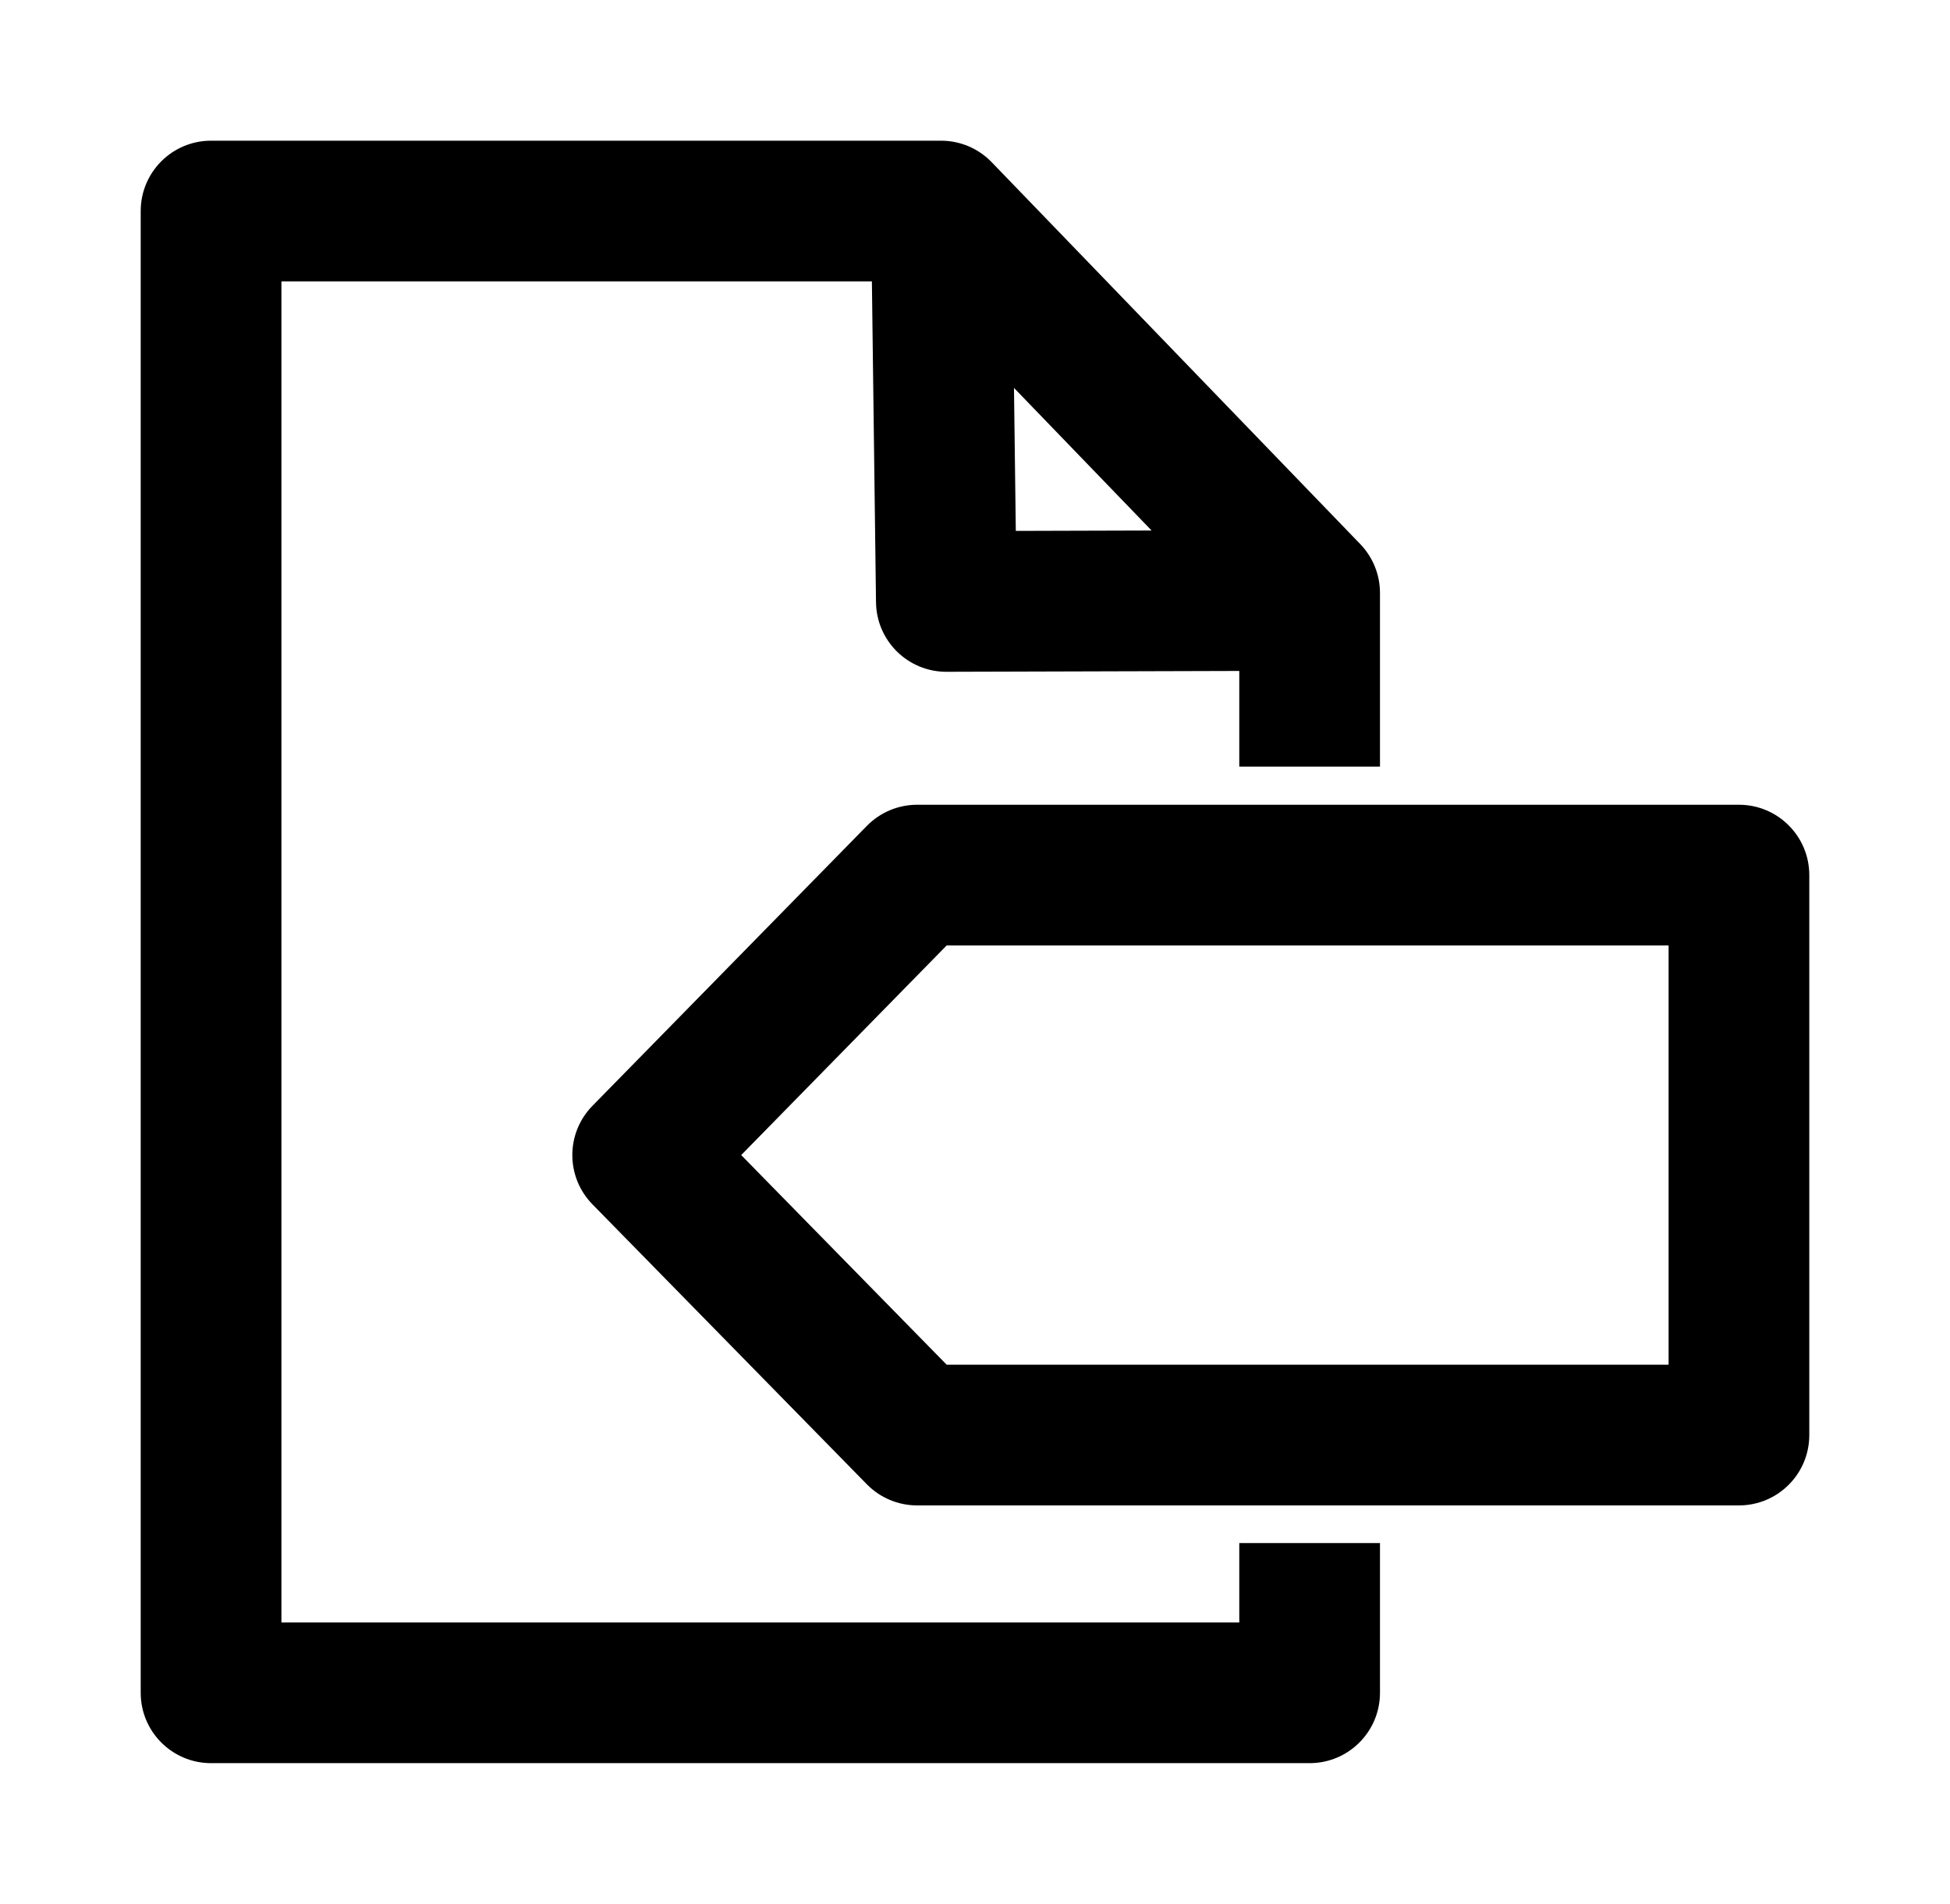
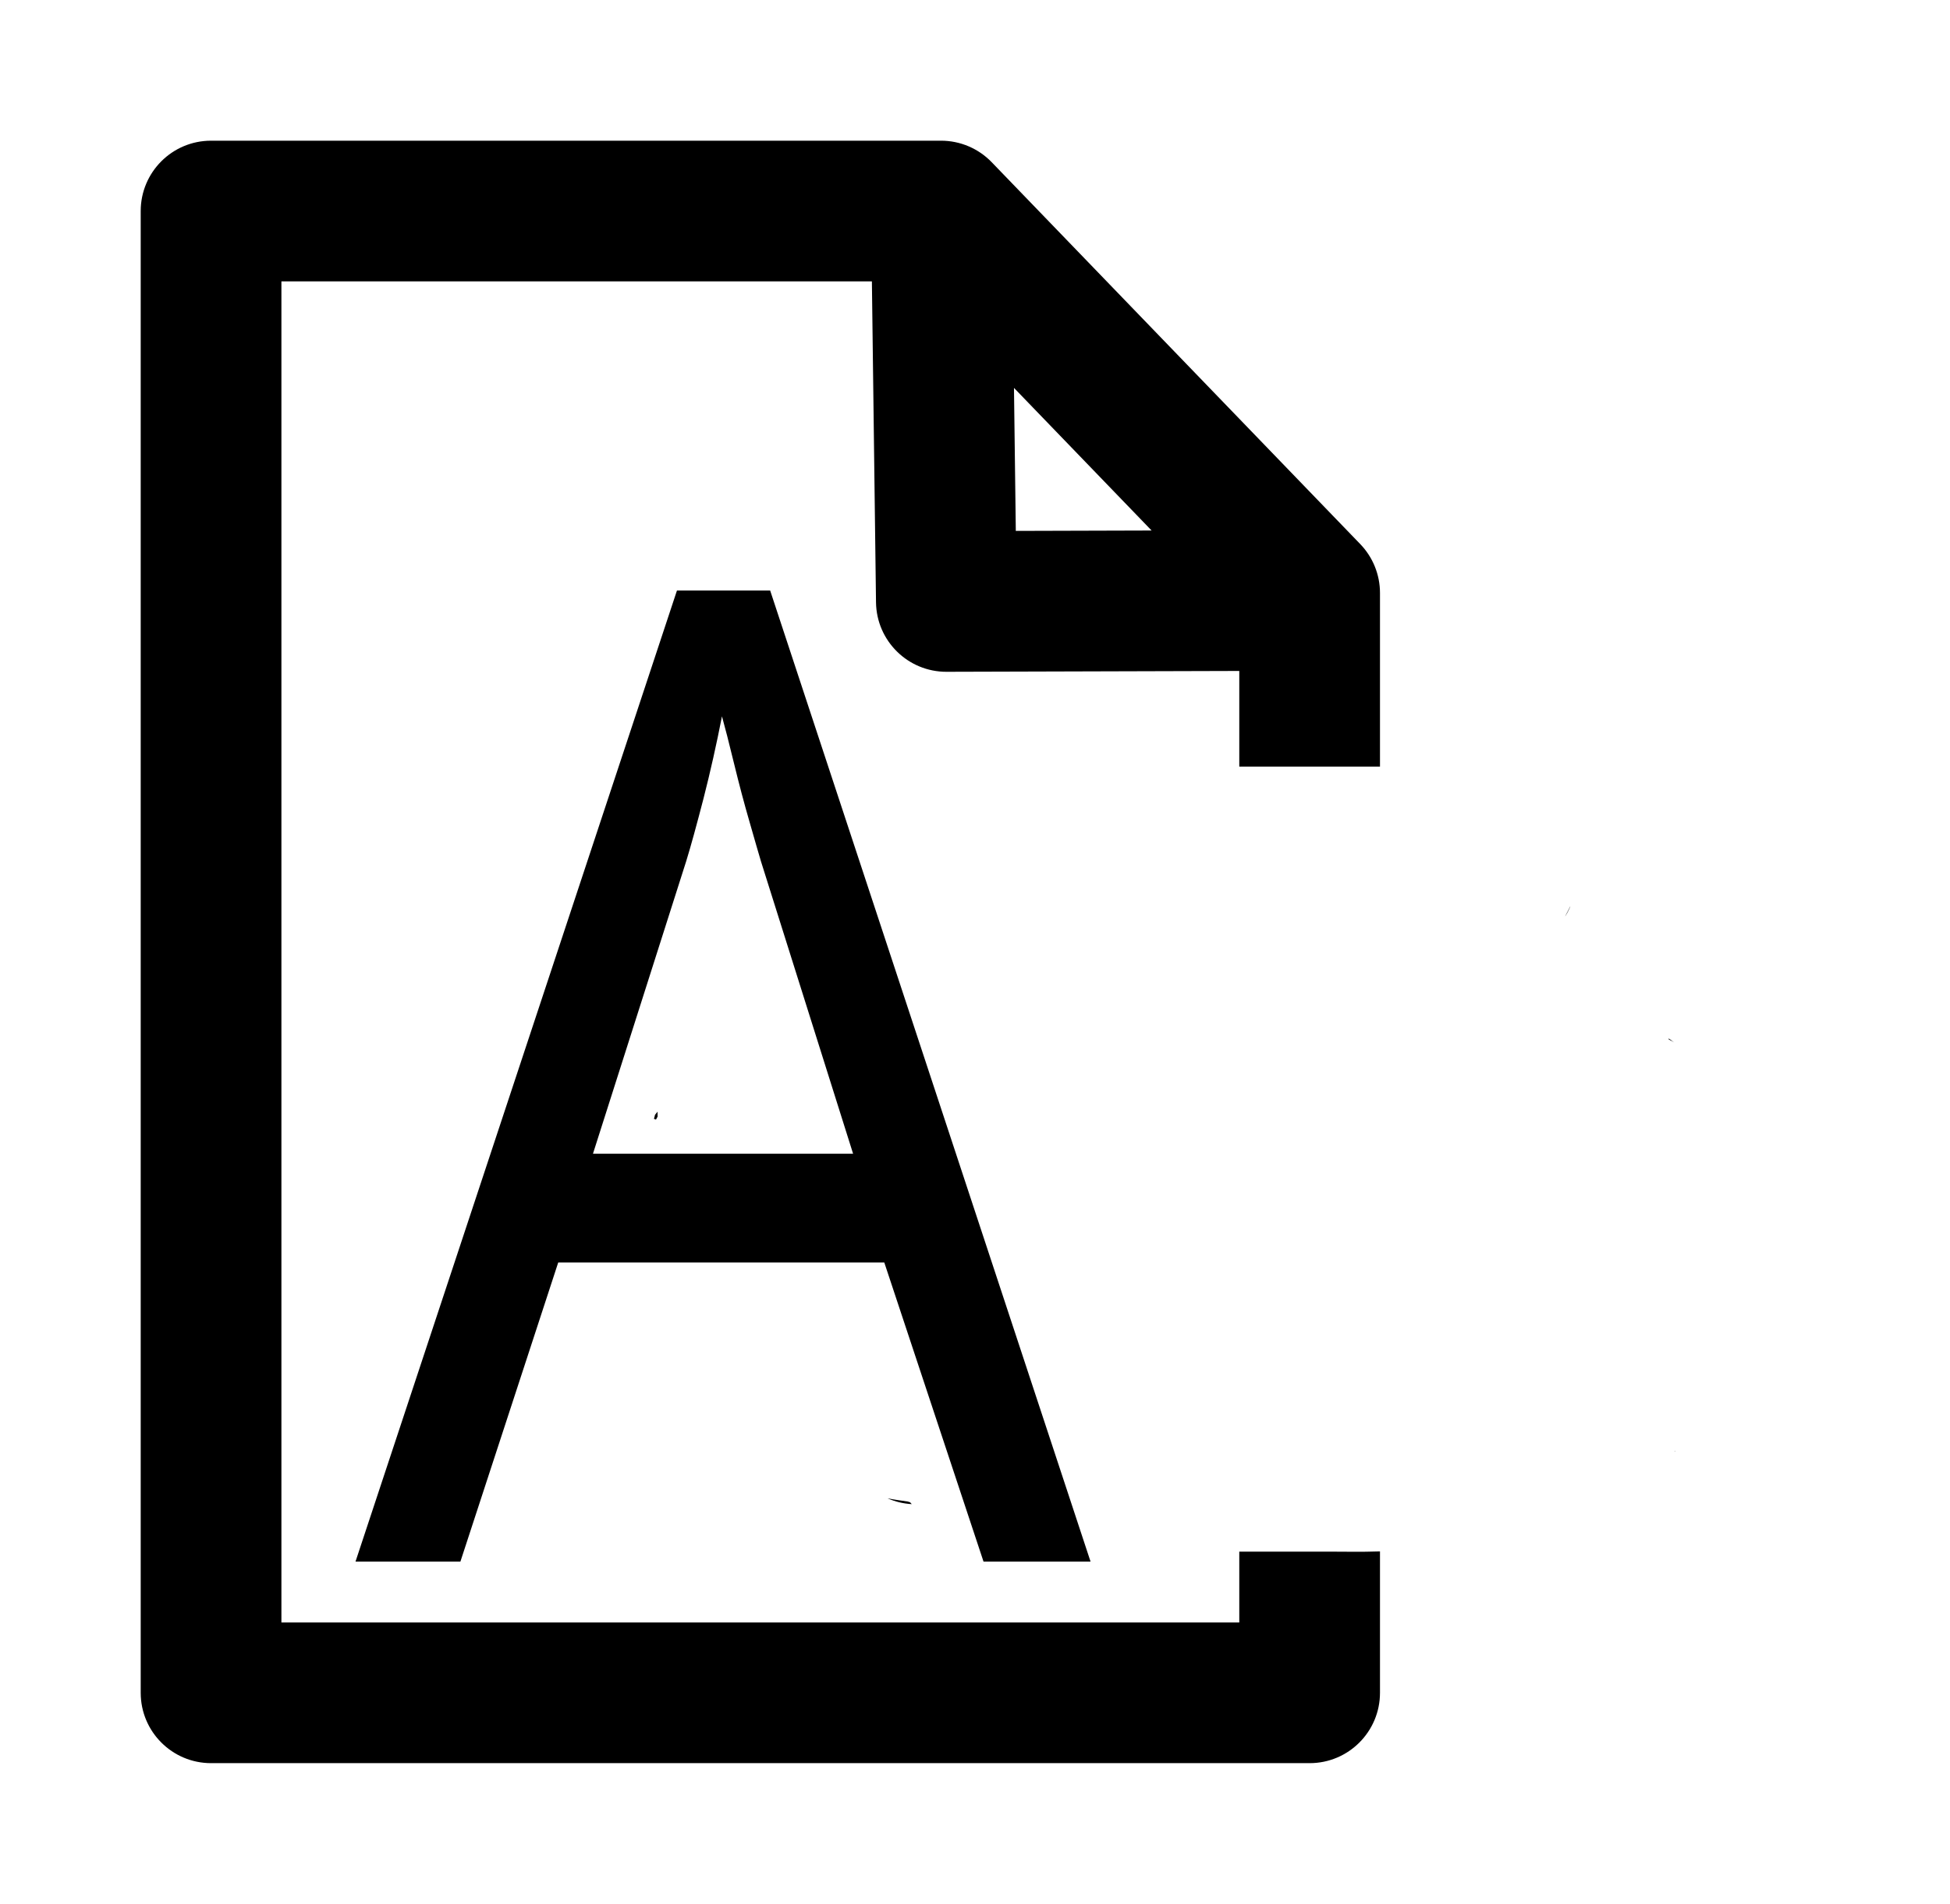
<svg xmlns="http://www.w3.org/2000/svg" id="svg912" version="1.1" viewBox="0 0 138.591 135.31" height="135.31mm" width="138.591mm">
  <defs id="defs906" />
  <g transform="translate(-40.31773,-5.672381)" id="layer1">
    <g style="opacity:1" id="g1496">
-       <path id="path1498" d="m 133.397,115.34 v 10.643 H 55.318 l 2e-6,-105.31 h 51.884 l 26.196,27.141 v 12.341" style="color:#000000;font-style:normal;font-variant:normal;font-weight:normal;font-stretch:normal;font-size:medium;line-height:normal;font-family:sans-serif;font-variant-ligatures:normal;font-variant-position:normal;font-variant-caps:normal;font-variant-numeric:normal;font-variant-alternates:normal;font-variant-east-asian:normal;font-feature-settings:normal;font-variation-settings:normal;text-indent:0;text-align:start;text-decoration:none;text-decoration-line:none;text-decoration-style:solid;text-decoration-color:#000000;letter-spacing:normal;word-spacing:normal;text-transform:none;writing-mode:lr-tb;direction:ltr;text-orientation:mixed;dominant-baseline:auto;baseline-shift:baseline;text-anchor:start;white-space:normal;shape-padding:0;shape-margin:0;inline-size:0;clip-rule:nonzero;display:inline;overflow:visible;visibility:visible;isolation:auto;mix-blend-mode:normal;color-interpolation:sRGB;color-interpolation-filters:linearRGB;solid-color:#000000;solid-opacity:1;vector-effect:none;fill:#55ffff;fill-opacity:0;fill-rule:nonzero;stroke:none;stroke-width:10;stroke-linecap:butt;stroke-linejoin:round;stroke-miterlimit:4;stroke-dasharray:none;stroke-dashoffset:0;stroke-opacity:1.0;color-rendering:auto;image-rendering:auto;shape-rendering:auto;text-rendering:auto;enable-background:accumulate;stop-color:#000000;stop-opacity:1;" />
-       <path transform="matrix(0.2645833,0,0,0.2645833,40.31773,5.672381)" d="M 56.695 37.793 A 18.9 18.9 0 0 0 37.797 56.691 L 37.797 454.715 A 18.9 18.9 0 0 0 56.695 473.613 L 351.793 473.613 A 18.9 18.9 0 0 0 370.691 454.715 L 370.691 414.49 L 332.896 414.49 L 332.896 435.818 L 75.594 435.818 L 75.594 75.588 L 234.207 75.588 L 235.314 161.801 A 18.9 18.9 0 0 0 254.264 180.455 L 332.896 180.23 L 332.896 205.916 L 370.691 205.916 L 370.691 159.277 A 18.9 18.9 0 0 0 365.391 146.152 L 266.385 43.566 A 18.9 18.9 0 0 0 252.787 37.793 L 56.695 37.793 z M 272.375 104.197 L 309.342 142.504 L 272.867 142.609 L 272.375 104.197 z M 246.352 216.17 A 18.9 18.9 0 0 0 232.857 221.846 L 159.141 297.045 A 18.9 18.9 0 0 0 159.141 323.502 L 232.857 398.709 A 18.9 18.9 0 0 0 246.352 404.379 L 467.113 404.379 A 18.9 18.9 0 0 0 486.012 385.48 L 486.012 235.066 A 18.9 18.9 0 0 0 467.113 216.17 L 246.352 216.17 z M 254.293 253.965 L 448.217 253.965 L 448.217 366.582 L 254.293 366.582 L 199.1 310.273 L 254.293 253.965 z " style="color:#000000;font-style:normal;font-variant:normal;font-weight:normal;font-stretch:normal;font-size:medium;line-height:normal;font-family:sans-serif;font-variant-ligatures:normal;font-variant-position:normal;font-variant-caps:normal;font-variant-numeric:normal;font-variant-alternates:normal;font-variant-east-asian:normal;font-feature-settings:normal;font-variation-settings:normal;text-indent:0;text-align:start;text-decoration:none;text-decoration-line:none;text-decoration-style:solid;text-decoration-color:#000000;letter-spacing:normal;word-spacing:normal;text-transform:none;writing-mode:lr-tb;direction:ltr;text-orientation:mixed;dominant-baseline:auto;baseline-shift:baseline;text-anchor:start;white-space:normal;shape-padding:0;shape-margin:0;inline-size:0;clip-rule:nonzero;display:inline;overflow:visible;visibility:visible;isolation:auto;mix-blend-mode:normal;color-interpolation:sRGB;color-interpolation-filters:linearRGB;solid-color:#000000;solid-opacity:1;vector-effect:none;fill:#000000;fill-opacity:1;fill-rule:nonzero;stroke:none;stroke-width:37.795;stroke-linecap:butt;stroke-linejoin:round;stroke-miterlimit:4;stroke-dasharray:none;stroke-dashoffset:0;stroke-opacity:1;color-rendering:auto;image-rendering:auto;shape-rendering:auto;text-rendering:auto;enable-background:accumulate;stop-color:#000000;stop-opacity:1" id="path1500" />
+       <path id="path1498" style="color:#000000;font-style:normal;font-variant:normal;font-weight:normal;font-stretch:normal;font-size:medium;line-height:normal;font-family:sans-serif;font-variant-ligatures:normal;font-variant-position:normal;font-variant-caps:normal;font-variant-numeric:normal;font-variant-alternates:normal;font-variant-east-asian:normal;font-feature-settings:normal;font-variation-settings:normal;text-indent:0;text-align:start;text-decoration:none;text-decoration-line:none;text-decoration-style:solid;text-decoration-color:#000000;letter-spacing:normal;word-spacing:normal;text-transform:none;writing-mode:lr-tb;direction:ltr;text-orientation:mixed;dominant-baseline:auto;baseline-shift:baseline;text-anchor:start;white-space:normal;shape-padding:0;shape-margin:0;inline-size:0;clip-rule:nonzero;display:inline;overflow:visible;visibility:visible;isolation:auto;mix-blend-mode:normal;color-interpolation:sRGB;color-interpolation-filters:linearRGB;solid-color:#000000;solid-opacity:1;vector-effect:none;fill:#55ffff;fill-opacity:0;fill-rule:nonzero;stroke:none;stroke-width:37.795;stroke-linecap:butt;stroke-linejoin:round;stroke-miterlimit:4;stroke-dasharray:none;stroke-dashoffset:0;stroke-opacity:1;color-rendering:auto;image-rendering:auto;shape-rendering:auto;text-rendering:auto;enable-background:accumulate;stop-color:#000000;stop-opacity:1" transform="matrix(0.2645833,0,0,0.2645833,40.31773,5.672381)" d="M 56.693,56.693 V 454.715 H 351.797 v -37.912 c -0.133,-1.3e-4 -0.267,2.4e-4 -0.4,0 -2.291,-0.002 -4.582,-1.8e-4 -6.873,0 -3.745,-3e-5 -7.491,-7e-5 -11.236,0 -2.769,4e-5 -5.538,0 -8.307,0 h -5.92 -5.648 -5.789 -7.562 c -4.455,0.042 -6.333,0.009 -8.877,-1.465 -0.926,0.065 -1.863,0.094 -2.859,0.049 -2.319,-0.067 -4.859,-0.501 -7.422,-1.014 -3.278,2.772 -7.355,5.979 -11.543,4.725 -1.901,-0.569 -3.653,-1.55 -5.479,-2.328 -0.045,-0.02 0.092,0.036 0.139,0.051 0.976,0.289 1.952,0.578 2.928,0.867 -0.846,-0.474 -1.705,-0.925 -2.561,-1.383 -0.002,0.003 -0.004,0.005 -0.006,0.008 -0.353,0.469 -0.859,0.116 -1.385,-0.396 -0.153,0.072 -0.307,0.134 -0.467,0.17 -7.658,1.73 -13.517,2.863 -18.162,1.701 h -0.002 c -0.394,-0.017 -0.772,-0.034 -1.184,-0.047 -2.967,-0.323 -0.836,-0.116 -0.398,-0.086 0.475,0.033 0.929,0.054 1.361,0.07 -3.078,-0.826 -5.619,-2.686 -7.795,-6.094 -0.568,-0.89 1.398,1.582 2.098,2.373 5.891,2.629 7.086,4.129 12.68,2.359 2.445,-2.372 -1.845,-7.483 -6.664,-12.832 -0.217,-0.067 -0.434,-0.131 -0.65,-0.199 -1.819,-0.266 -3.644,-0.498 -5.445,-0.861 -1.054,-0.213 -2.065,-0.603 -3.098,-0.904 0.055,0.101 0.152,0.189 0.166,0.303 0.398,3.236 -3.947,0.673 -7.959,-2.367 -2.316,-0.095 -4.333,-0.709 -6.941,-1.703 -3.618,-0.849 -7.156,-3.017 -9.73,-4.475 -0.46,-0.26 -1.541,-1.629 -2.475,-2.842 -1.153,-0.68 -2.298,-1.375 -3.447,-2.062 -3.691,-2.75 -5.707,-6.167 -7.742,-10.123 -0.315,-0.196 -0.63,-0.495 -0.945,-0.746 -0.777,0.427 -1.744,0.451 -2.611,0.688 -6.474,1.627 -19.703,3.998 -23.537,-3.498 -0.816,-0.083 -1.628,-0.202 -2.426,-0.416 -3.298,-0.885 2.688,-10.595 -0.189,-10.24 0.587,-4.238 1.188,-8.469 1.85,-12.686 -1.123,-0.412 -2.118,-1.032 -2.861,-1.98 -1.188,2.624 -1.626,4.722 -0.34,-0.475 -0.065,-0.103 -0.124,-0.212 -0.184,-0.322 -0.451,0.706 -0.894,1.576 -1.285,2.502 -0.123,1.688 0.092,3.405 0.084,5.104 -2.098,1.646 -1.418,-1.949 -0.084,-5.104 0.025,-0.338 0.059,-0.675 0.115,-1.01 0.126,-0.744 0.456,-1.439 0.879,-2.109 -0.362,-0.895 -0.571,-1.978 -0.578,-3.295 0.028,-0.648 -0.181,-2.419 0.164,-2.949 -0.151,-0.589 -0.292,-1.18 -0.396,-1.777 -0.081,-0.013 -0.16,-0.047 -0.242,-0.043 -0.459,0.022 -0.897,0.199 -1.346,0.299 -4.973,0.662 -9.645,0.596 -13.426,-3.352 -0.56,-0.454 -2.417,-1.936 -2.611,-2.25 -2.062,-3.341 -2.545,-4.591 -2.408,-7.795 0.037,-0.337 0.039,-0.327 0.064,-0.564 -0.382,-0.739 -0.72,-1.492 -0.885,-2.305 -0.262,-1.294 0.339,-2.64 0.789,-3.881 0.317,-0.876 0.838,-1.664 1.361,-2.441 -0.897,-2.085 -0.868,-4.092 -0.266,-6.037 -0.758,-2.255 -0.725,-4.553 0.158,-7.068 -1.782,3.103 2.358,-11.088 2.791,-11.701 2.169,-3.067 5.064,-5.551 7.596,-8.326 2.003,-1.344 3.951,-2.774 6.01,-4.031 2.357,-2.43 5.798,-2.747 8.564,-4.363 0.621,-0.363 1.422,-0.94 2.143,-1.42 0.924,-0.807 1.898,-1.512 3.012,-2.076 1.277,-0.933 2.58,-1.897 3.889,-2.904 2.394,-3.172 5.838,-8.758 5.855,-8.758 2.201,-0.026 3.991,-0.175 5.758,-0.311 2.496,-1.904 4.575,-3.565 6.658,-5.299 -0.746,-1.638 -1.492,-3.276 -2.164,-4.945 -0.63,-1.565 0.026,-1.176 -0.031,-2.178 -0.096,-1.678 -0.647,-3.369 -0.381,-5.029 1.193,-7.427 1.654,-7.147 5.268,-11.773 10.639,-4.69 8.661,-5.309 16.018,-5.146 1.541,4.6e-4 3.08,-2e-4 4.621,-0.002 1.762,-6e-5 3.523,8e-5 5.285,0.002 0.037,-0.932 0.096,-1.865 0.096,-2.795 h 0.004 c 0,-15.556 7.858,-23.336 15.715,-23.336 4.181,0 8.338,2.249 11.334,6.656 0.244,-0.039 0.484,-0.11 0.73,-0.119 0.935,-0.036 1.494,-0.039 1.848,-0.019 1.062,0.057 0.277,0.307 2.244,0.426 2.439,0.147 4.937,0.02 7.379,-0.019 3.429,-0.13 6.862,-0.052 10.293,-0.045 4.388,-0.003 8.778,-0.007 13.166,-0.006 2.106,0.002 4.212,5e-5 6.318,0 6.398,9e-5 12.796,5e-5 19.193,0 4.239,-0.331 8.219,0.439 12.213,1.881 8.468,-0.53 14.675,2.492 21.828,6.543 0.726,0.099 1.666,0.379 2.248,0.393 0.104,0.002 0.209,0.007 0.312,0.01 v -9.934 -46.645 L 252.789,56.693 Z M 351.797,263.486 c -3.851,2.471 -9.266,4.074 -16.275,4.074 -7.847,0 -7.101,0.34 -16.508,-1.783 -2.156,-0.487 -4.159,-1.551 -6.322,-2.006 -0.336,-0.071 -1.001,-0.095 -1.775,-0.104 -0.093,0.008 -0.17,-2.8e-4 -0.254,-0.002 -2.483,-0.011 -5.37,0.151 -8.029,0.32 -3.71,3.518 -7.812,6.457 -11.895,9.762 0.088,0.088 0.193,0.162 0.268,0.262 1.605,2.142 3.13,4.343 4.695,6.514 2.859,5.178 6.612,9.713 9.453,14.902 0.576,1.053 1.269,2.08 1.568,3.242 0.718,2.784 0.974,5.668 1.461,8.502 -2.676,4.325 -4.192,7.149 -4.973,8.936 0.722,10e-4 1.444,-0.003 2.166,-0.004 0.406,-0.635 0.761,-1.285 0.924,-1.877 0.884,-3.218 0.588,-4.693 0.865,0.453 0.043,0.519 0.038,0.943 0.062,1.422 0.889,-0.003 1.777,-2.9e-4 2.666,-0.006 26.571,-0.162 30.566,22.73 11.791,29.533 -2.416,3.191 -4.855,6.374 -6.514,9.068 12.208,-0.046 24.417,-0.054 36.625,-0.029 z m -110.506,19.248 c -0.781,3.739 -3.327,7.282 -7.68,9.758 -0.254,3.773 -1.593,7.447 -3.445,10.754 -1.419,3.374 -3.399,5.782 -5.768,8.07 1.893,2.769 3.511,5.785 5.441,8.496 3.363,4.335 6.726,8.495 9.348,13.346 2.95,5.458 0.345,2.038 2.697,4.924 0.392,0.519 0.727,1.086 1.176,1.557 0.404,0.425 1.569,1.18 2.092,1.602 1.928,1.552 3.631,3.123 5.42,4.846 0.464,0.497 0.977,0.954 1.395,1.49 1.091,1.4 2.123,2.845 3.127,4.309 0.294,0.429 0.551,0.881 0.812,1.332 1.032,0.421 1.911,0.822 2.75,1.217 0.544,0.037 1.09,0.071 1.631,0.139 0.897,0.113 1.699,0.716 2.602,0.764 1.636,0.086 3.263,-0.321 4.9,-0.367 6.084,-0.173 12.172,-0.122 18.26,-0.111 -2.542,-1.044 -4.948,-2.407 -7.082,-4.086 -1.681,-1.438 -3.283,-2.923 -4.881,-4.416 -1.253,0.063 -2.478,0.091 -3.275,-0.023 -26.042,-3.724 3.582,-0.132 -10.01,-2.332 -1.714,-0.752 -3.513,-1.334 -5.143,-2.254 -6.879,-3.884 -11.119,-11.726 -13.414,-18.957 -0.453,-2.29 -0.917,-4.577 -1.357,-6.869 -0.162,-0.841 0,-2.935 0,-3.604 v -13.828 c 0,-6.164 1.246,-11.087 3.225,-14.809 -0.921,-0.317 -2.121,-0.701 -2.82,-0.945 z m -64.656,15.955 c -0.228,0.249 -0.436,0.517 -0.68,0.75 -0.084,0.451 -0.169,0.623 -0.297,1.092 0.156,0.066 0.325,0.13 0.498,0.195 0.164,-0.287 0.32,-0.58 0.484,-0.867 -0.002,-0.399 -0.005,-0.831 -0.006,-1.17 z m 112.41,15.684 c 0.003,0.013 0.007,0.026 0.01,0.039 0.636,0.154 1.274,0.31 1.916,0.436 0.674,0.132 -1.091,-0.274 -1.926,-0.475 z m -141.662,5.496 c -1.04,3.029 -1.75,5.916 3.387,2.998 -0.509,-0.166 -0.983,-0.391 -1.373,-0.758 -0.804,-0.757 -1.469,-1.503 -2.014,-2.24 z m 11.895,5.574 c -0.016,0.249 -0.027,0.48 -0.053,0.717 0.052,0.043 0.119,0.099 0.164,0.137 0.21,-0.045 0.649,-0.084 1.119,-0.129 -0.002,-0.013 -0.002,-0.026 -0.004,-0.039 -0.381,-0.219 -0.794,-0.448 -1.227,-0.686 z m -13.951,1.777 c 0.089,0.28 0.198,0.535 0.352,0.707 0.043,0.049 0.098,0.098 0.145,0.146 -0.166,-0.285 -0.332,-0.568 -0.496,-0.854 z m 106.002,26.562 c -0.307,0.005 -0.311,0.039 0.172,0.123 1.68,0.292 3.388,0.348 5.096,0.414 -0.053,-0.077 -0.098,-0.16 -0.148,-0.238 -0.052,-0.029 -0.071,-0.04 -0.121,-0.068 -1.715,-0.082 -4.223,-0.243 -4.998,-0.23 z m 5.119,0.299 c 0.19,0.105 0.219,0.132 0.438,0.252 0.437,0.017 0.873,0.036 1.309,0.06 -0.308,-0.124 -0.395,-0.153 -0.82,-0.328 -0.215,-0.006 -0.673,-0.035 -0.967,-0.049 0.014,0.021 0.027,0.043 0.041,0.064 z m 0.438,0.252 c -0.096,-0.004 -0.193,-0.01 -0.289,-0.014 0.026,0.037 0.046,0.078 0.072,0.115 0.125,0.175 0.677,0.479 0.576,0.289 -0.076,-0.143 -0.212,-0.245 -0.318,-0.367 -0.021,-0.011 -0.021,-0.012 -0.041,-0.023 z M 181.5,374.225 c -3.445,0.103 -6.978,0.771 -10.402,0.611 9.731,1.446 6.872,3.318 10.402,-0.611 z m 37.004,13.572 c 0.293,1.117 0.828,2.522 1.432,2.969 0.029,0.021 0.061,0.039 0.09,0.06 -0.275,-0.923 -0.535,-1.859 -0.857,-2.758 -0.223,-0.086 -0.442,-0.183 -0.664,-0.271 z m -11.545,0.977 c -0.06,0.038 0.326,0.487 0.494,0.633 0.039,0.034 0.08,0.064 0.119,0.098 -0.042,-0.055 -0.116,-0.147 -0.154,-0.197 -0.135,-0.174 -0.205,-0.43 -0.404,-0.523 -0.029,-0.013 -0.046,-0.014 -0.055,-0.01 z m 7.994,5.818 c -0.105,-0.076 0.044,0.037 0.596,0.465 0.012,-0.001 0.024,-0.003 0.035,-0.004 -0.259,-0.189 -0.56,-0.409 -0.631,-0.461 z m 43.498,16.809 c -1.534,1.166 -2.836,2.66 -4.33,3.875 0.159,-0.063 0.3,-0.115 0.465,-0.182 1.127,-0.455 3.093,-2.154 4.242,-3.324 -0.127,-0.121 -0.25,-0.247 -0.377,-0.369 z m 37.076,3.322 c -0.576,0.117 -1.132,0.218 -1.682,0.309 0.02,-0.002 0.046,0.002 0.066,0 0.545,-0.06 2.153,-0.418 1.615,-0.309 z" />
+       <path id="path1500" style="color:#000000;font-style:normal;font-variant:normal;font-weight:normal;font-stretch:normal;font-size:medium;line-height:normal;font-family:sans-serif;font-variant-ligatures:normal;font-variant-position:normal;font-variant-caps:normal;font-variant-numeric:normal;font-variant-alternates:normal;font-variant-east-asian:normal;font-feature-settings:normal;font-variation-settings:normal;text-indent:0;text-align:start;text-decoration:none;text-decoration-line:none;text-decoration-style:solid;text-decoration-color:#000000;letter-spacing:normal;word-spacing:normal;text-transform:none;writing-mode:lr-tb;direction:ltr;text-orientation:mixed;dominant-baseline:auto;baseline-shift:baseline;text-anchor:start;white-space:normal;shape-padding:0;shape-margin:0;inline-size:0;clip-rule:nonzero;display:inline;overflow:visible;visibility:visible;isolation:auto;mix-blend-mode:normal;color-interpolation:sRGB;color-interpolation-filters:linearRGB;solid-color:#000000;solid-opacity:1;vector-effect:none;fill:#000000;fill-opacity:1;fill-rule:nonzero;stroke:none;stroke-width:37.795;stroke-linecap:butt;stroke-linejoin:round;stroke-miterlimit:4;stroke-dasharray:none;stroke-dashoffset:0;stroke-opacity:1;color-rendering:auto;image-rendering:auto;shape-rendering:auto;text-rendering:auto;enable-background:accumulate;stop-color:#000000;stop-opacity:1" transform="matrix(0.2645833,0,0,0.2645833,40.31773,5.672381)" d="M 56.695,37.793 A 18.9,18.9 0 0 0 37.797,56.691 V 454.715 a 18.9,18.9 0 0 0 18.898,18.898 H 351.793 a 18.9,18.9 0 0 0 18.898,-18.898 v -37.982 c -0.267,0.007 -0.534,0.012 -0.801,0.018 -4.031,0.141 -8.068,0.054 -12.102,0.047 -2.131,-10e-6 -4.261,0.01 -6.393,0.006 -2.291,-0.002 -4.582,-1.8e-4 -6.873,0 -3.745,-3e-5 -7.491,-7e-5 -11.236,0 -0.13,10e-6 -0.26,0 -0.391,0 v 19.016 H 75.594 V 75.588 h 158.613 l 1.107,86.213 a 18.9,18.9 0 0 0 18.949,18.654 l 78.633,-0.225 v 25.686 h 37.795 v -46.639 a 18.9,18.9 0 0 0 -5.301,-13.125 L 266.385,43.566 A 18.9,18.9 0 0 0 252.787,37.793 Z M 272.375,104.197 l 36.967,38.307 -36.475,0.105 z m 149.438,139.344 c -0.016,7e-4 -0.031,0.003 -0.047,0.004 -1.075,2.029 -1.871,3.628 -0.76,1.637 0.297,-0.532 0.547,-1.089 0.807,-1.641 z m 26.404,35.41 v 0.199 c 0.449,0.334 1.083,0.545 1.523,0.889 0.345,0.269 -0.691,-0.537 -1.053,-0.783 -0.204,-0.139 -0.326,-0.212 -0.471,-0.305 z m -271.582,19.666 c -0.239,0.263 -0.423,0.577 -0.68,0.822 -0.084,0.451 -0.169,0.623 -0.297,1.092 0.172,0.072 0.355,0.144 0.547,0.215 0.147,-0.265 0.289,-0.533 0.436,-0.799 -0.003,-0.461 -0.006,-0.948 -0.006,-1.33 z m 273.318,91.17 c -0.059,0.04 -0.12,0.079 -0.18,0.119 0.073,-0.009 0.141,-0.011 0.219,-0.025 -0.012,-0.032 -0.027,-0.062 -0.039,-0.094 z m -211.547,12.689 a 18.9,18.9 0 0 0 6.512,1.559 c -0.15,-0.168 -0.304,-0.336 -0.455,-0.504 -0.217,-0.067 -0.434,-0.131 -0.65,-0.199 -1.806,-0.264 -3.617,-0.496 -5.406,-0.855 z" />
    </g>
    <g style="opacity:1" id="g1506">
-       <path id="path1508" d="m 105.499,67.868 h 58.41 V 107.664 H 105.499 L 85.995,87.766 Z" style="color:#000000;font-style:normal;font-variant:normal;font-weight:normal;font-stretch:normal;font-size:medium;line-height:normal;font-family:sans-serif;font-variant-ligatures:normal;font-variant-position:normal;font-variant-caps:normal;font-variant-numeric:normal;font-variant-alternates:normal;font-variant-east-asian:normal;font-feature-settings:normal;font-variation-settings:normal;text-indent:0;text-align:start;text-decoration:none;text-decoration-line:none;text-decoration-style:solid;text-decoration-color:#000000;letter-spacing:normal;word-spacing:normal;text-transform:none;writing-mode:lr-tb;direction:ltr;text-orientation:mixed;dominant-baseline:auto;baseline-shift:baseline;text-anchor:start;white-space:normal;shape-padding:0;shape-margin:0;inline-size:0;clip-rule:nonzero;display:inline;overflow:visible;visibility:visible;isolation:auto;mix-blend-mode:normal;color-interpolation:sRGB;color-interpolation-filters:linearRGB;solid-color:#000000;solid-opacity:1;vector-effect:none;fill:#ff00ff;fill-opacity:0;fill-rule:nonzero;stroke:none;stroke-width:10;stroke-linecap:butt;stroke-linejoin:round;stroke-miterlimit:4;stroke-dasharray:none;stroke-dashoffset:0;stroke-opacity:1.0;color-rendering:auto;image-rendering:auto;shape-rendering:auto;text-rendering:auto;enable-background:accumulate;stop-color:#000000;stop-opacity:1;" />
+       <path id="path1508" style="color:#000000;font-style:normal;font-variant:normal;font-weight:normal;font-stretch:normal;font-size:medium;line-height:normal;font-family:sans-serif;font-variant-ligatures:normal;font-variant-position:normal;font-variant-caps:normal;font-variant-numeric:normal;font-variant-alternates:normal;font-variant-east-asian:normal;font-feature-settings:normal;font-variation-settings:normal;text-indent:0;text-align:start;text-decoration:none;text-decoration-line:none;text-decoration-style:solid;text-decoration-color:#000000;letter-spacing:normal;word-spacing:normal;text-transform:none;writing-mode:lr-tb;direction:ltr;text-orientation:mixed;dominant-baseline:auto;baseline-shift:baseline;text-anchor:start;white-space:normal;shape-padding:0;shape-margin:0;inline-size:0;clip-rule:nonzero;display:inline;overflow:visible;visibility:visible;isolation:auto;mix-blend-mode:normal;color-interpolation:sRGB;color-interpolation-filters:linearRGB;solid-color:#000000;solid-opacity:1;vector-effect:none;fill:#ff00ff;fill-opacity:0;fill-rule:nonzero;stroke:none;stroke-width:37.795;stroke-linecap:butt;stroke-linejoin:round;stroke-miterlimit:4;stroke-dasharray:none;stroke-dashoffset:0;stroke-opacity:1;color-rendering:auto;image-rendering:auto;shape-rendering:auto;text-rendering:auto;enable-background:accumulate;stop-color:#000000;stop-opacity:1" transform="matrix(0.2645833,0,0,0.2645833,40.31773,5.672381)" d="m 421.812,243.541 c -0.016,7e-4 -0.031,0.003 -0.047,0.004 -1.075,2.029 -1.871,3.628 -0.76,1.637 0.297,-0.532 0.547,-1.089 0.807,-1.641 z m -64.27,13.756 c -2.803,5.671 -10.132,10.264 -22.021,10.264 -7.847,0 -7.101,0.34 -16.508,-1.783 -2.156,-0.487 -4.159,-1.551 -6.322,-2.006 -0.331,-0.07 -0.982,-0.094 -1.74,-0.104 -0.107,0.011 -0.194,-7e-5 -0.289,-0.002 -2.474,-0.011 -5.347,0.151 -8.006,0.32 -3.714,3.524 -7.831,6.452 -11.918,9.762 0.088,0.088 0.193,0.162 0.268,0.262 1.605,2.142 3.13,4.343 4.695,6.514 2.859,5.178 6.612,9.713 9.453,14.902 0.576,1.053 1.269,2.08 1.568,3.242 0.718,2.784 0.974,5.668 1.461,8.502 -2.676,4.325 -4.192,7.149 -4.973,8.936 0.722,10e-4 1.444,-0.003 2.166,-0.004 0.406,-0.635 0.761,-1.285 0.924,-1.877 0.884,-3.218 0.588,-4.693 0.865,0.453 0.043,0.519 0.038,0.943 0.062,1.422 0.889,-0.003 1.777,-1.5e-4 2.666,-0.006 26.57,-0.162 30.566,22.73 11.793,29.533 -2.419,3.196 -4.863,6.382 -6.521,9.078 14.715,-0.059 29.43,-0.062 44.145,-0.031 4.09,0.008 8.188,-0.237 12.27,0.033 4.276,0.283 8.503,1.081 12.754,1.621 1.865,0.536 3.728,1.076 5.594,1.607 0.497,-0.302 2.289,0.177 3.146,0.098 1.324,-0.123 2.645,-0.275 3.973,-0.357 1.853,-0.114 3.711,-0.153 5.566,-0.23 5.826,0.127 11.635,0.228 17.465,0.195 7.798,-0.062 15.596,-0.03 23.395,-0.021 v -3.398 -11.734 -7.457 -4.719 -15.666 c 0,-2.926 -4e-5,-5.852 0,-8.777 7e-5,-4.963 5.3e-4,-9.926 0,-14.889 0,-2.92 0.004,-4.501 0,-6.717 -0.002,-2.558 -0.007,-5.116 -0.002,-7.674 -0.554,-0.222 -1.077,-0.429 -1.918,-0.787 -2.589,-1.663 -5.267,-3.195 -7.768,-4.988 -0.83,-0.595 -1.459,-1.433 -2.188,-2.148 0.045,-0.235 0.324,-0.558 0.135,-0.703 -0.874,-0.667 -2.252,-0.612 -2.959,-1.453 -4.604,-5.478 -6.861,-7.581 -7.988,-9.148 h -1.951 c -5.086,-4.1e-4 -10.172,-0.004 -15.258,0.002 -5.831,0.007 -11.662,-0.03 -17.492,-0.014 -9.513,0.025 -19.029,0.116 -28.541,-0.051 z m 90.127,0.725 c -0.046,-0.061 -0.587,0.712 -1.861,2.445 -0.158,0.303 -0.256,0.497 -0.393,0.758 0.379,-0.119 0.706,-0.224 1.023,-0.326 0.766,-1.778 1.279,-2.812 1.23,-2.877 z m -1.293,3.023 c -0.339,0.125 -0.687,0.244 -1.049,0.352 -1.27,2.439 -1.575,3.305 -1.084,5.23 0.783,-2.285 1.528,-4.17 2.133,-5.582 z m 1.408,17.625 c 0.322,0.675 1.337,0.887 1.955,1.369 0.345,0.269 -0.691,-0.537 -1.053,-0.783 -0.392,-0.266 -0.611,-0.397 -0.902,-0.586 z m -206.494,4.064 c -0.781,3.739 -3.327,7.282 -7.68,9.758 -0.254,3.773 -1.593,7.447 -3.445,10.754 -1.419,3.374 -3.399,5.782 -5.768,8.07 1.893,2.769 3.511,5.785 5.441,8.496 3.363,4.335 6.726,8.495 9.348,13.346 2.95,5.458 0.345,2.038 2.697,4.924 0.392,0.519 0.727,1.086 1.176,1.557 0.404,0.425 1.569,1.18 2.092,1.602 1.928,1.552 3.631,3.123 5.42,4.846 0.464,0.497 0.977,0.954 1.395,1.49 1.091,1.4 2.123,2.845 3.127,4.309 0.294,0.429 0.551,0.881 0.812,1.332 1.032,0.421 1.911,0.822 2.75,1.217 0.544,0.037 1.09,0.071 1.631,0.139 0.897,0.113 1.699,0.716 2.602,0.764 1.636,0.086 3.263,-0.321 4.9,-0.367 6.084,-0.173 12.172,-0.122 18.26,-0.111 -2.542,-1.044 -4.948,-2.407 -7.082,-4.086 -1.682,-1.44 -3.288,-2.923 -4.889,-4.416 -1.25,0.063 -2.472,0.09 -3.268,-0.023 -26.042,-3.724 3.582,-0.132 -10.01,-2.332 -1.714,-0.752 -3.513,-1.334 -5.143,-2.254 -6.879,-3.884 -11.119,-11.726 -13.414,-18.957 -0.453,-2.29 -0.917,-4.577 -1.357,-6.869 -0.162,-0.841 0,-2.935 0,-3.604 v -13.828 c 0,-6.164 1.246,-11.087 3.225,-14.809 -0.921,-0.317 -2.121,-0.701 -2.82,-0.945 z m 47.754,31.639 c 0.003,0.013 0.007,0.026 0.01,0.039 0.636,0.154 1.274,0.31 1.916,0.436 0.674,0.132 -1.091,-0.274 -1.926,-0.475 z m -37.717,39.41 c -0.307,0.005 -0.311,0.039 0.172,0.123 1.68,0.292 3.388,0.348 5.096,0.414 -0.053,-0.077 -0.098,-0.16 -0.148,-0.238 -0.052,-0.029 -0.071,-0.04 -0.121,-0.068 -1.715,-0.082 -4.223,-0.243 -4.998,-0.23 z m 5.119,0.299 c 0.19,0.105 0.219,0.132 0.438,0.252 0.437,0.017 0.873,0.036 1.309,0.06 -0.308,-0.124 -0.395,-0.153 -0.82,-0.328 -0.215,-0.006 -0.673,-0.035 -0.967,-0.049 0.014,0.021 0.027,0.043 0.041,0.064 z m 0.438,0.252 c -0.096,-0.004 -0.193,-0.01 -0.289,-0.014 0.026,0.037 0.046,0.078 0.072,0.115 0.125,0.175 0.677,0.479 0.576,0.289 -0.076,-0.143 -0.212,-0.245 -0.318,-0.367 -0.021,-0.011 -0.021,-0.012 -0.041,-0.023 z" />
    </g>
+     <text xml:space="preserve" style="font-style:normal;font-weight:normal;font-size:50.8px;line-height:1.25;font-family:sans-serif;white-space:pre;inline-size:35.69;fill:#000000;fill-opacity:1;stroke:none;stroke-width:0.265" x="81.107" y="62.136" id="text4675" transform="matrix(1.612077,0,0,1.894851,-65.16394,-1.083378)">
+       <tspan x="81.107" y="62.136" id="tspan13789">A</tspan>
+     </text>
  </g>
</svg>
